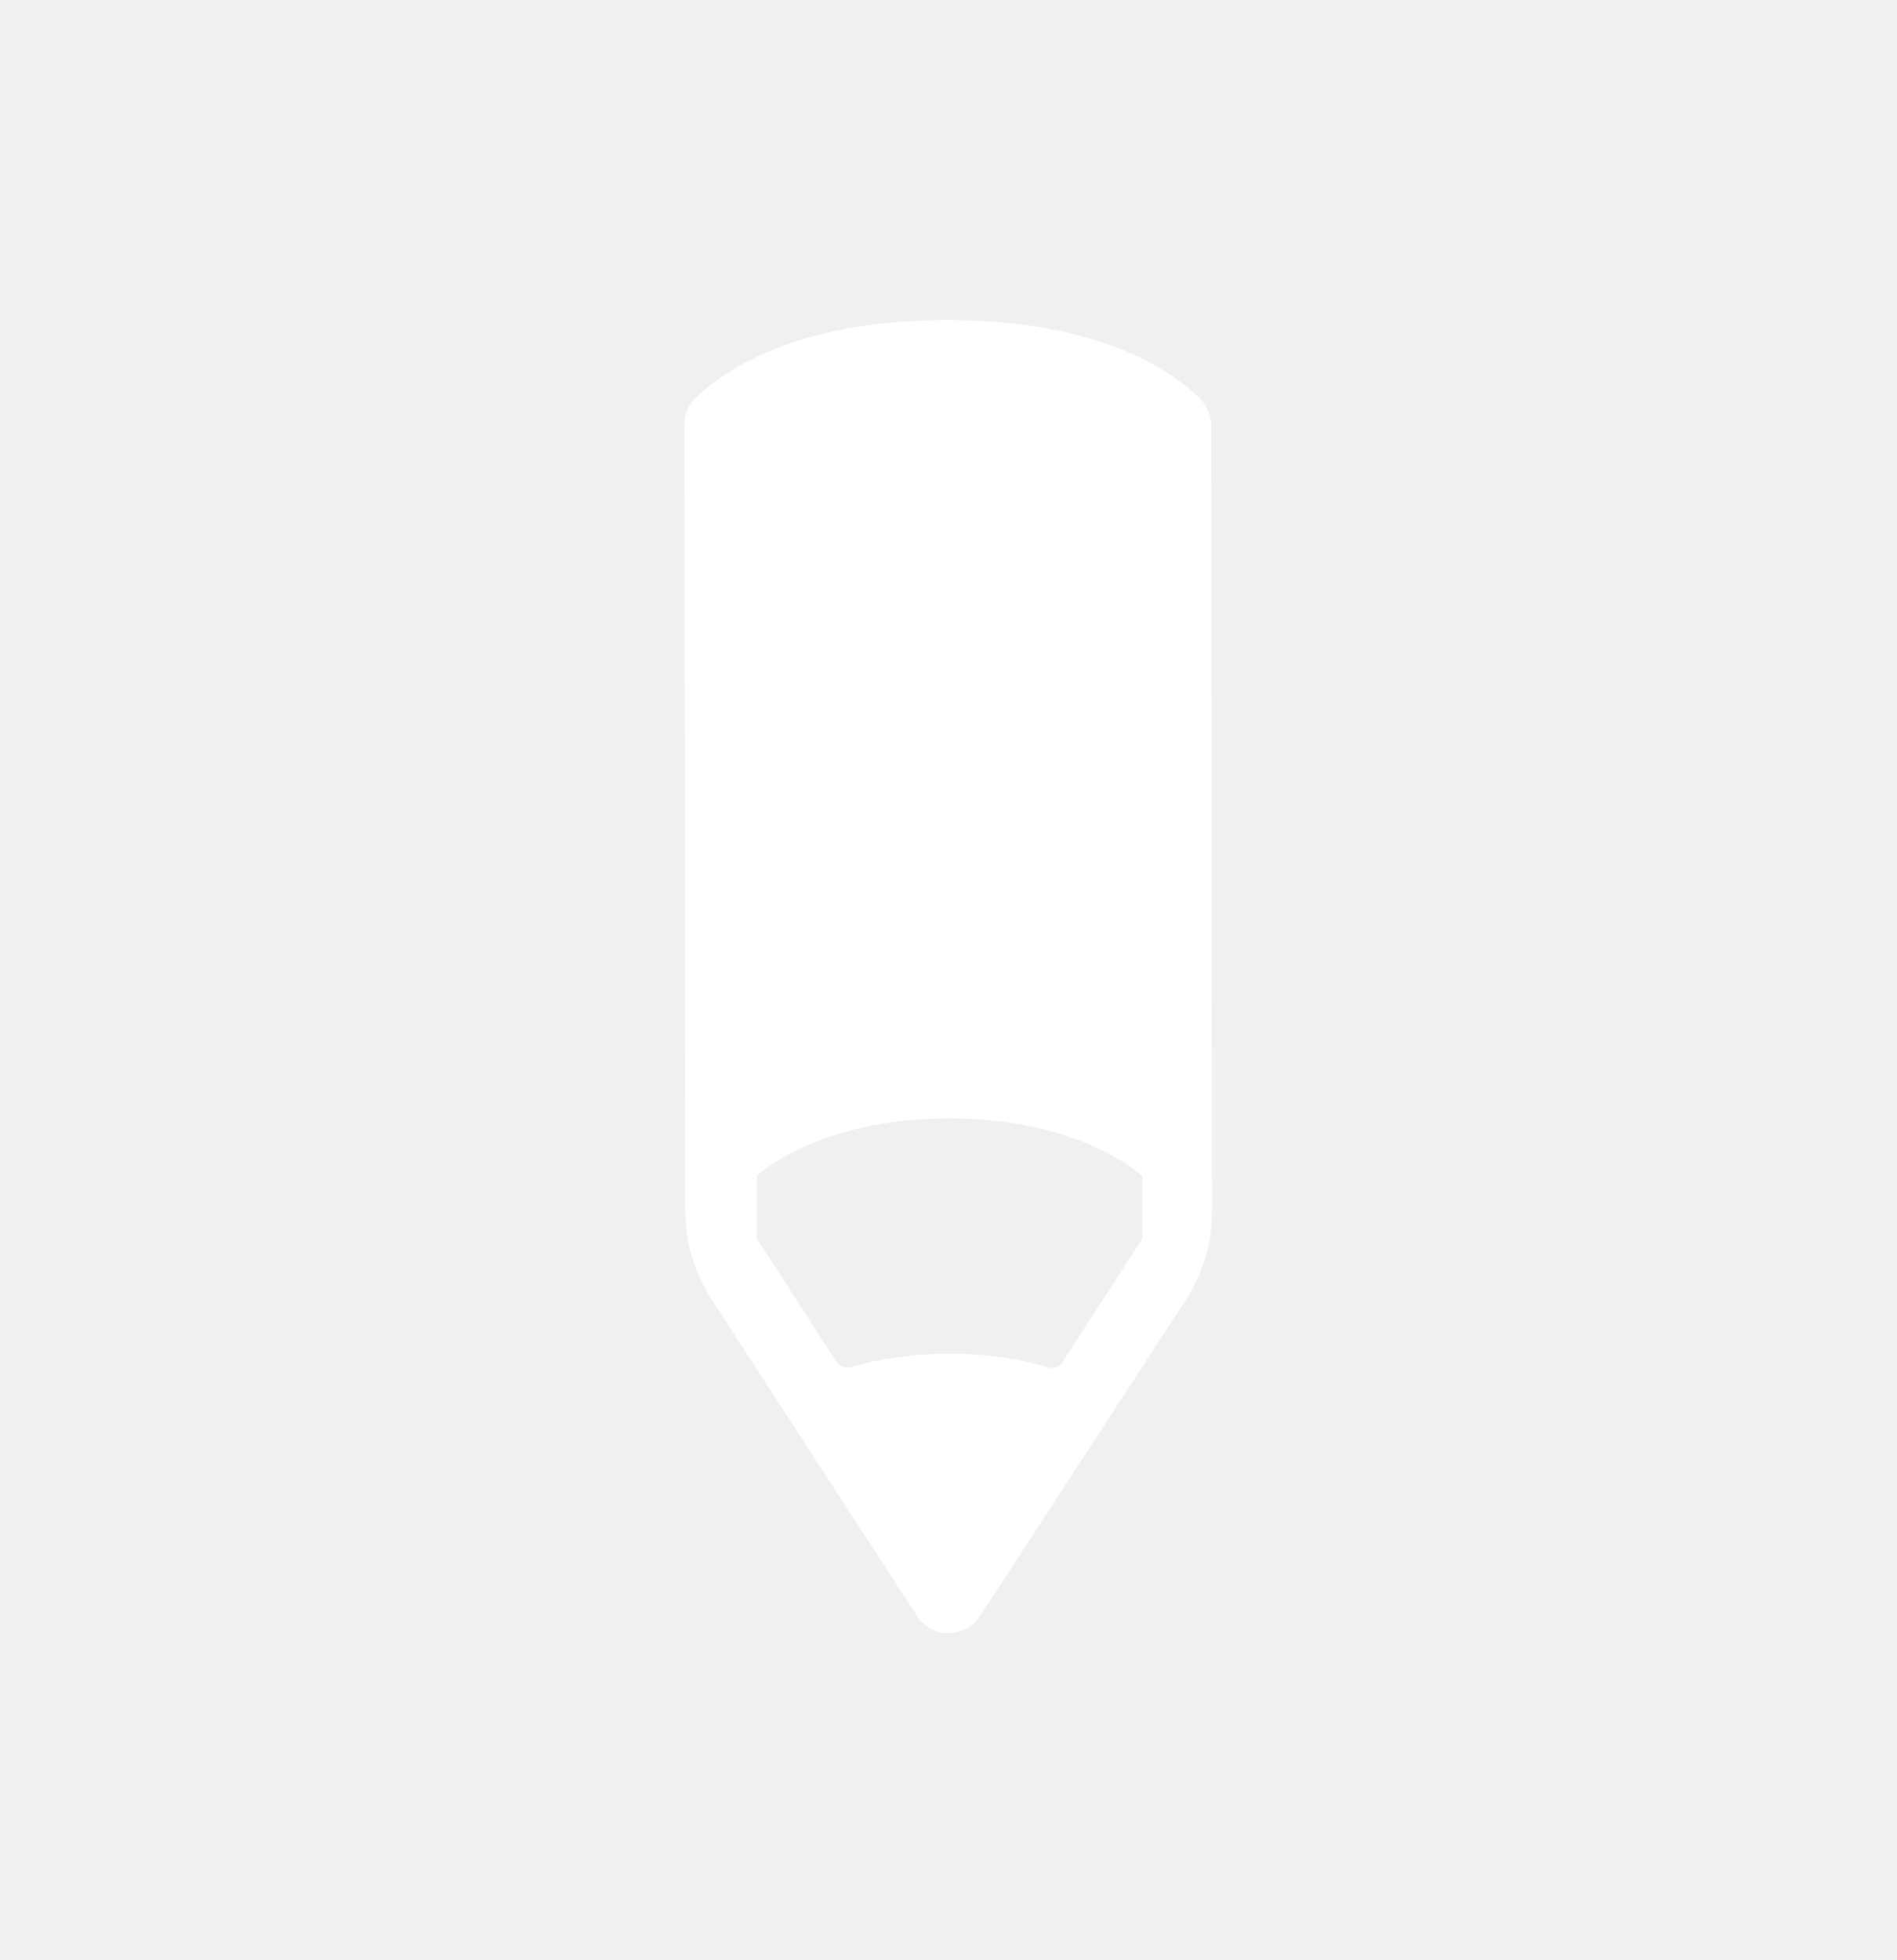
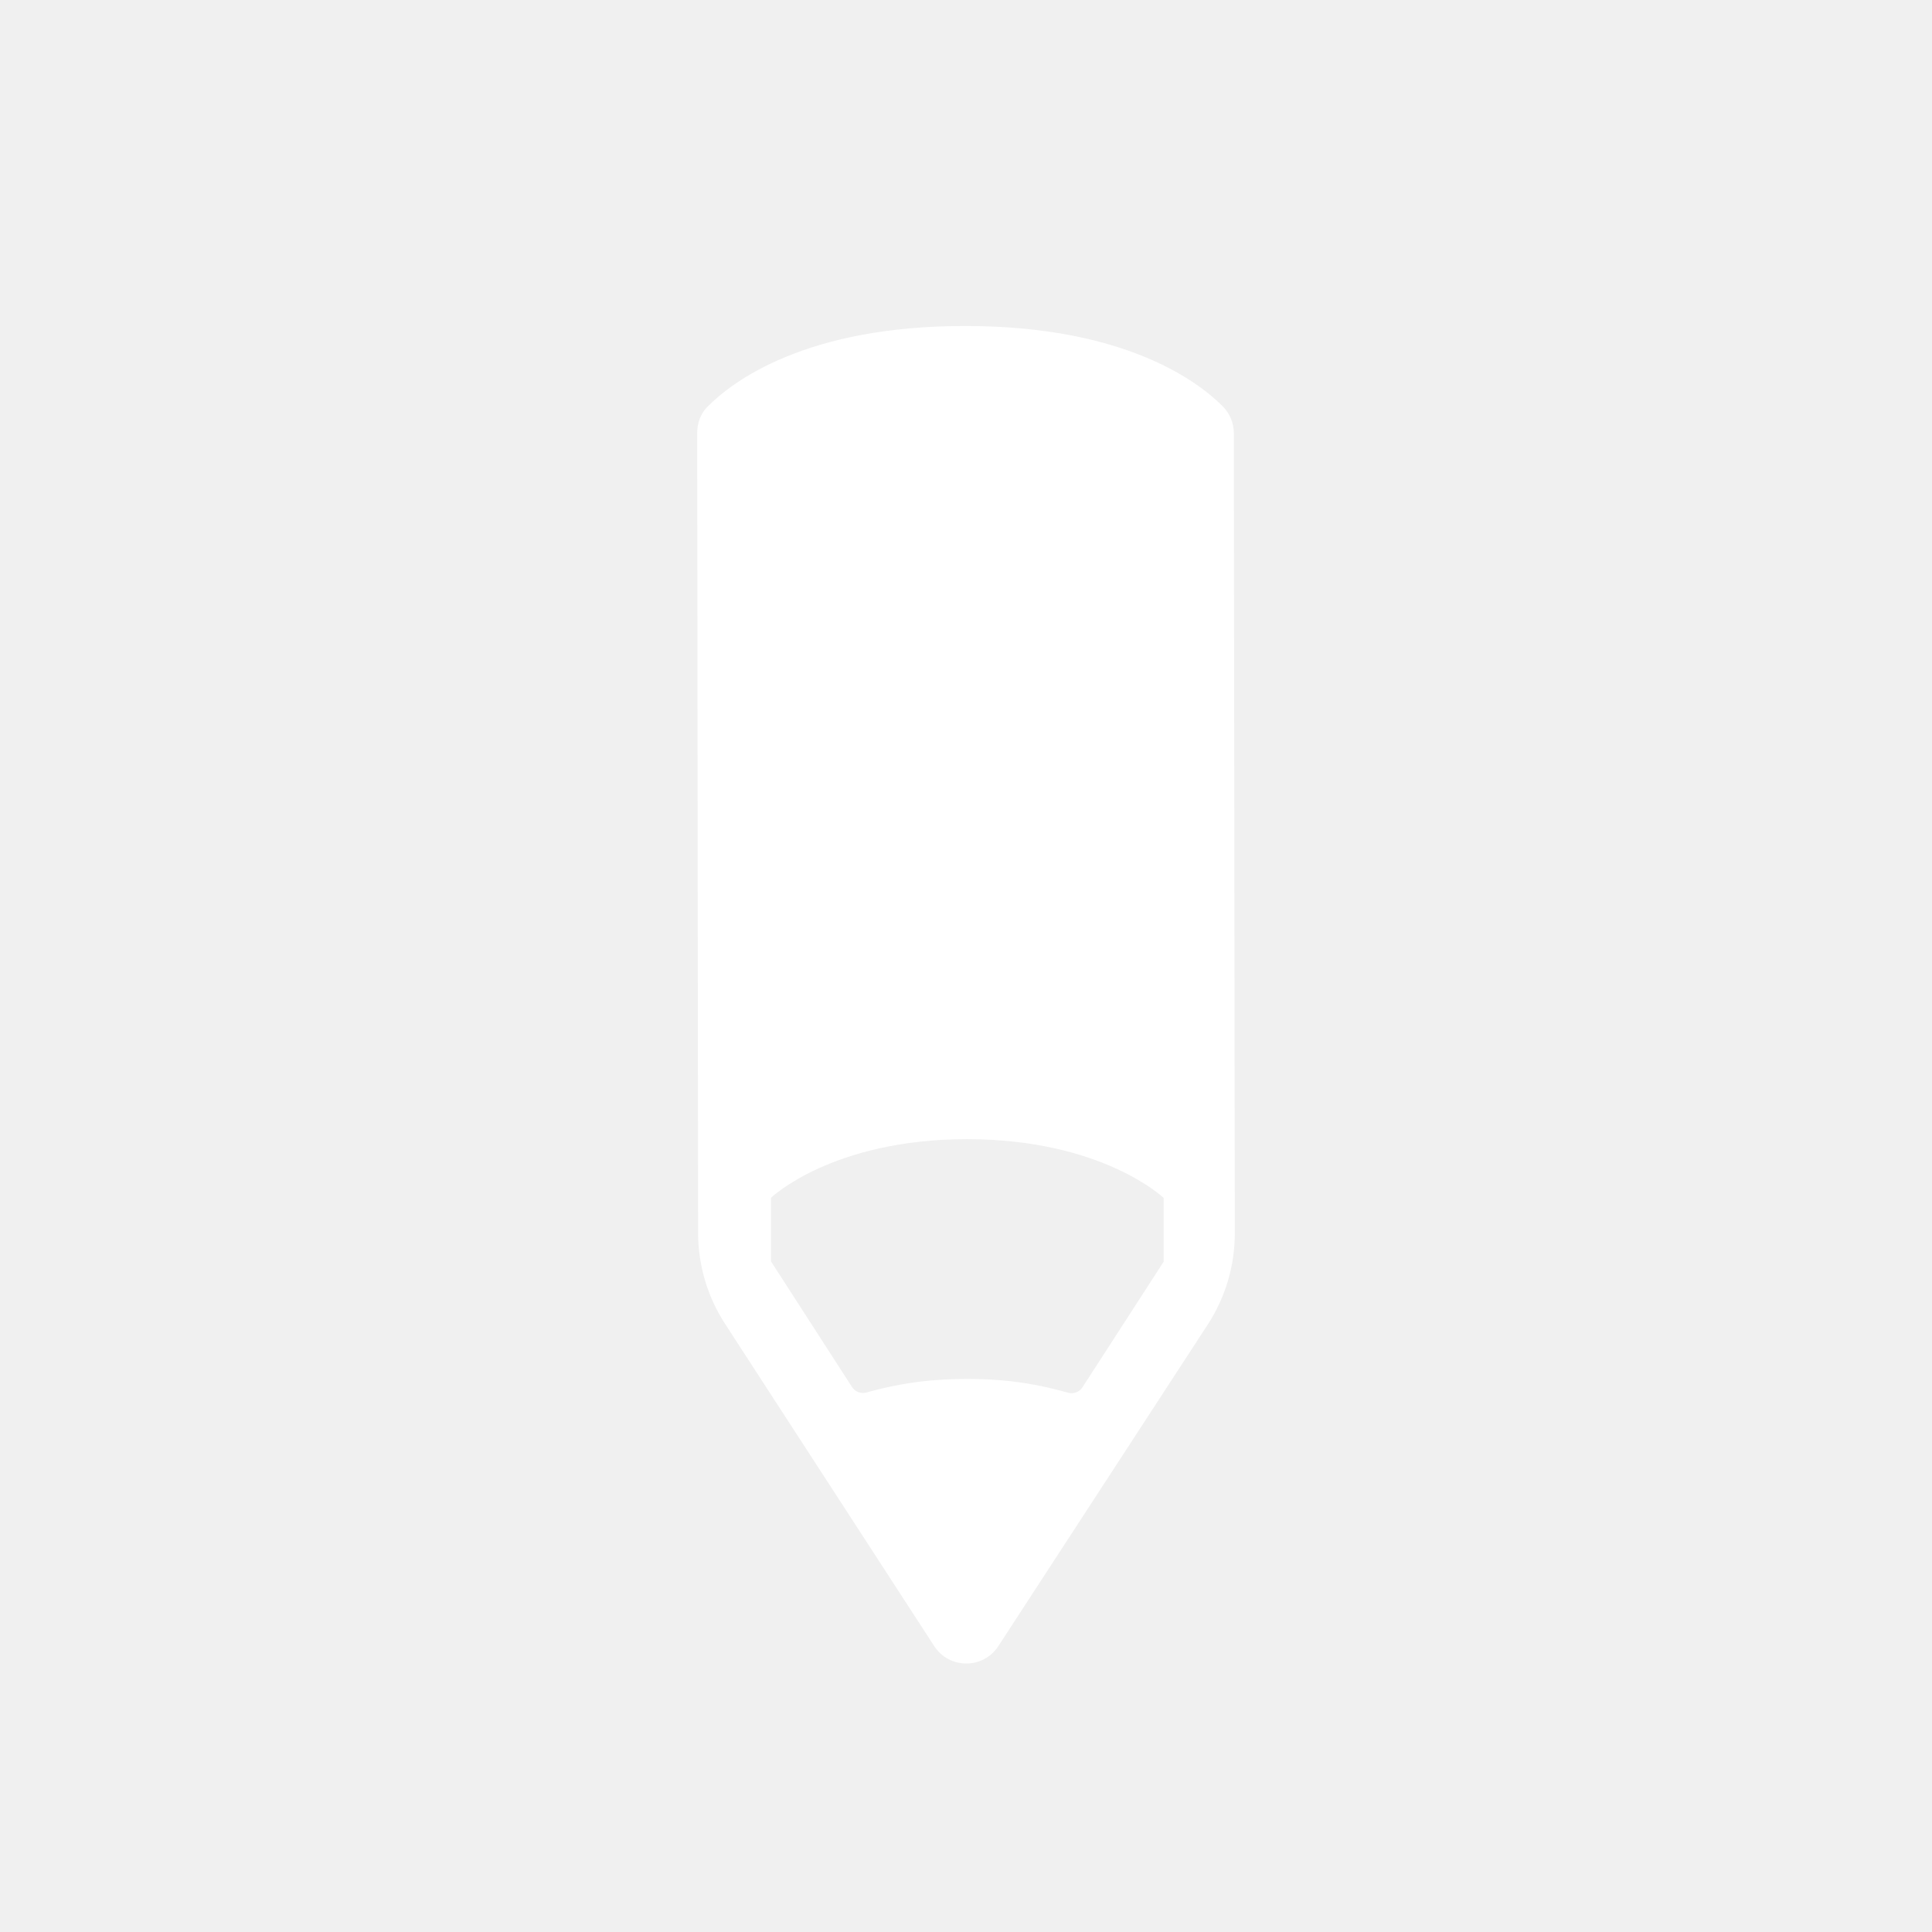
- <svg xmlns="http://www.w3.org/2000/svg" width="30" height="31" viewBox="0 0 30 31" fill="none">
-   <g id="LÃ¡piz">
-     <path id="Vector" d="M14.992 5.062C12.511 5.059 11.374 5.924 10.987 6.314C10.878 6.423 10.826 6.57 10.826 6.723L10.84 19.148C10.841 19.648 10.986 20.137 11.258 20.556L14.506 25.56C14.741 25.921 15.268 25.921 15.502 25.561L18.755 20.566C19.029 20.144 19.175 19.651 19.174 19.149L19.159 6.729C19.159 6.568 19.096 6.417 18.981 6.304C18.582 5.905 17.442 5.063 14.992 5.062ZM18.069 19.592L16.809 21.541C16.76 21.617 16.668 21.651 16.581 21.625C16.147 21.502 15.672 21.412 15.019 21.412C14.366 21.412 13.89 21.501 13.456 21.622C13.369 21.646 13.278 21.613 13.229 21.536L11.972 19.587L11.973 18.598C11.973 18.598 12.921 17.688 15.022 17.689C17.121 17.691 18.07 18.602 18.07 18.602L18.069 19.592Z" fill="white" />
-   </g>
+ <svg xmlns="http://www.w3.org/2000/svg" viewBox="0 0 30 30" fill="none">
+   <path d="M14.992 5.062C12.511 5.059 11.374 5.924 10.987 6.314C10.878 6.423 10.826 6.57 10.826 6.723L10.84 19.148C10.841 19.648 10.986 20.137 11.258 20.556L14.506 25.56C14.741 25.921 15.268 25.921 15.502 25.561L18.755 20.566C19.029 20.144 19.175 19.651 19.174 19.149L19.159 6.729C19.159 6.568 19.096 6.417 18.981 6.304C18.582 5.905 17.442 5.063 14.992 5.062ZM18.069 19.592L16.809 21.541C16.76 21.617 16.668 21.651 16.581 21.625C16.147 21.502 15.672 21.412 15.019 21.412C14.366 21.412 13.89 21.501 13.456 21.622C13.369 21.646 13.278 21.613 13.229 21.536L11.972 19.587L11.973 18.598C11.973 18.598 12.921 17.688 15.022 17.689C17.121 17.691 18.07 18.602 18.07 18.602L18.069 19.592Z" fill="white" />
</svg>
